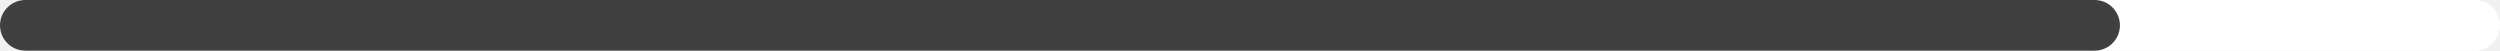
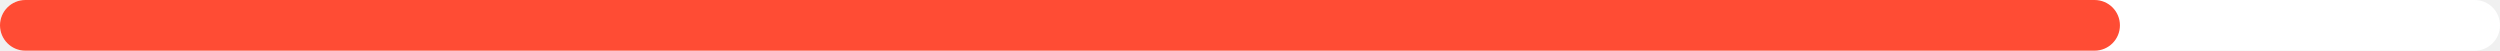
<svg xmlns="http://www.w3.org/2000/svg" width="296" height="6" viewBox="0 0 296 6" fill="none">
  <rect width="296" height="6" rx="3" transform="matrix(1 0 0 -1 0 6)" fill="white" />
-   <rect width="251" height="6" rx="3" transform="matrix(1 0 0 -1 0 6)" fill="#404040" />
+   <rect width="251" height="6" rx="3" transform="matrix(1 0 0 -1 0 6)" fill="#FF4C34" />
</svg>
